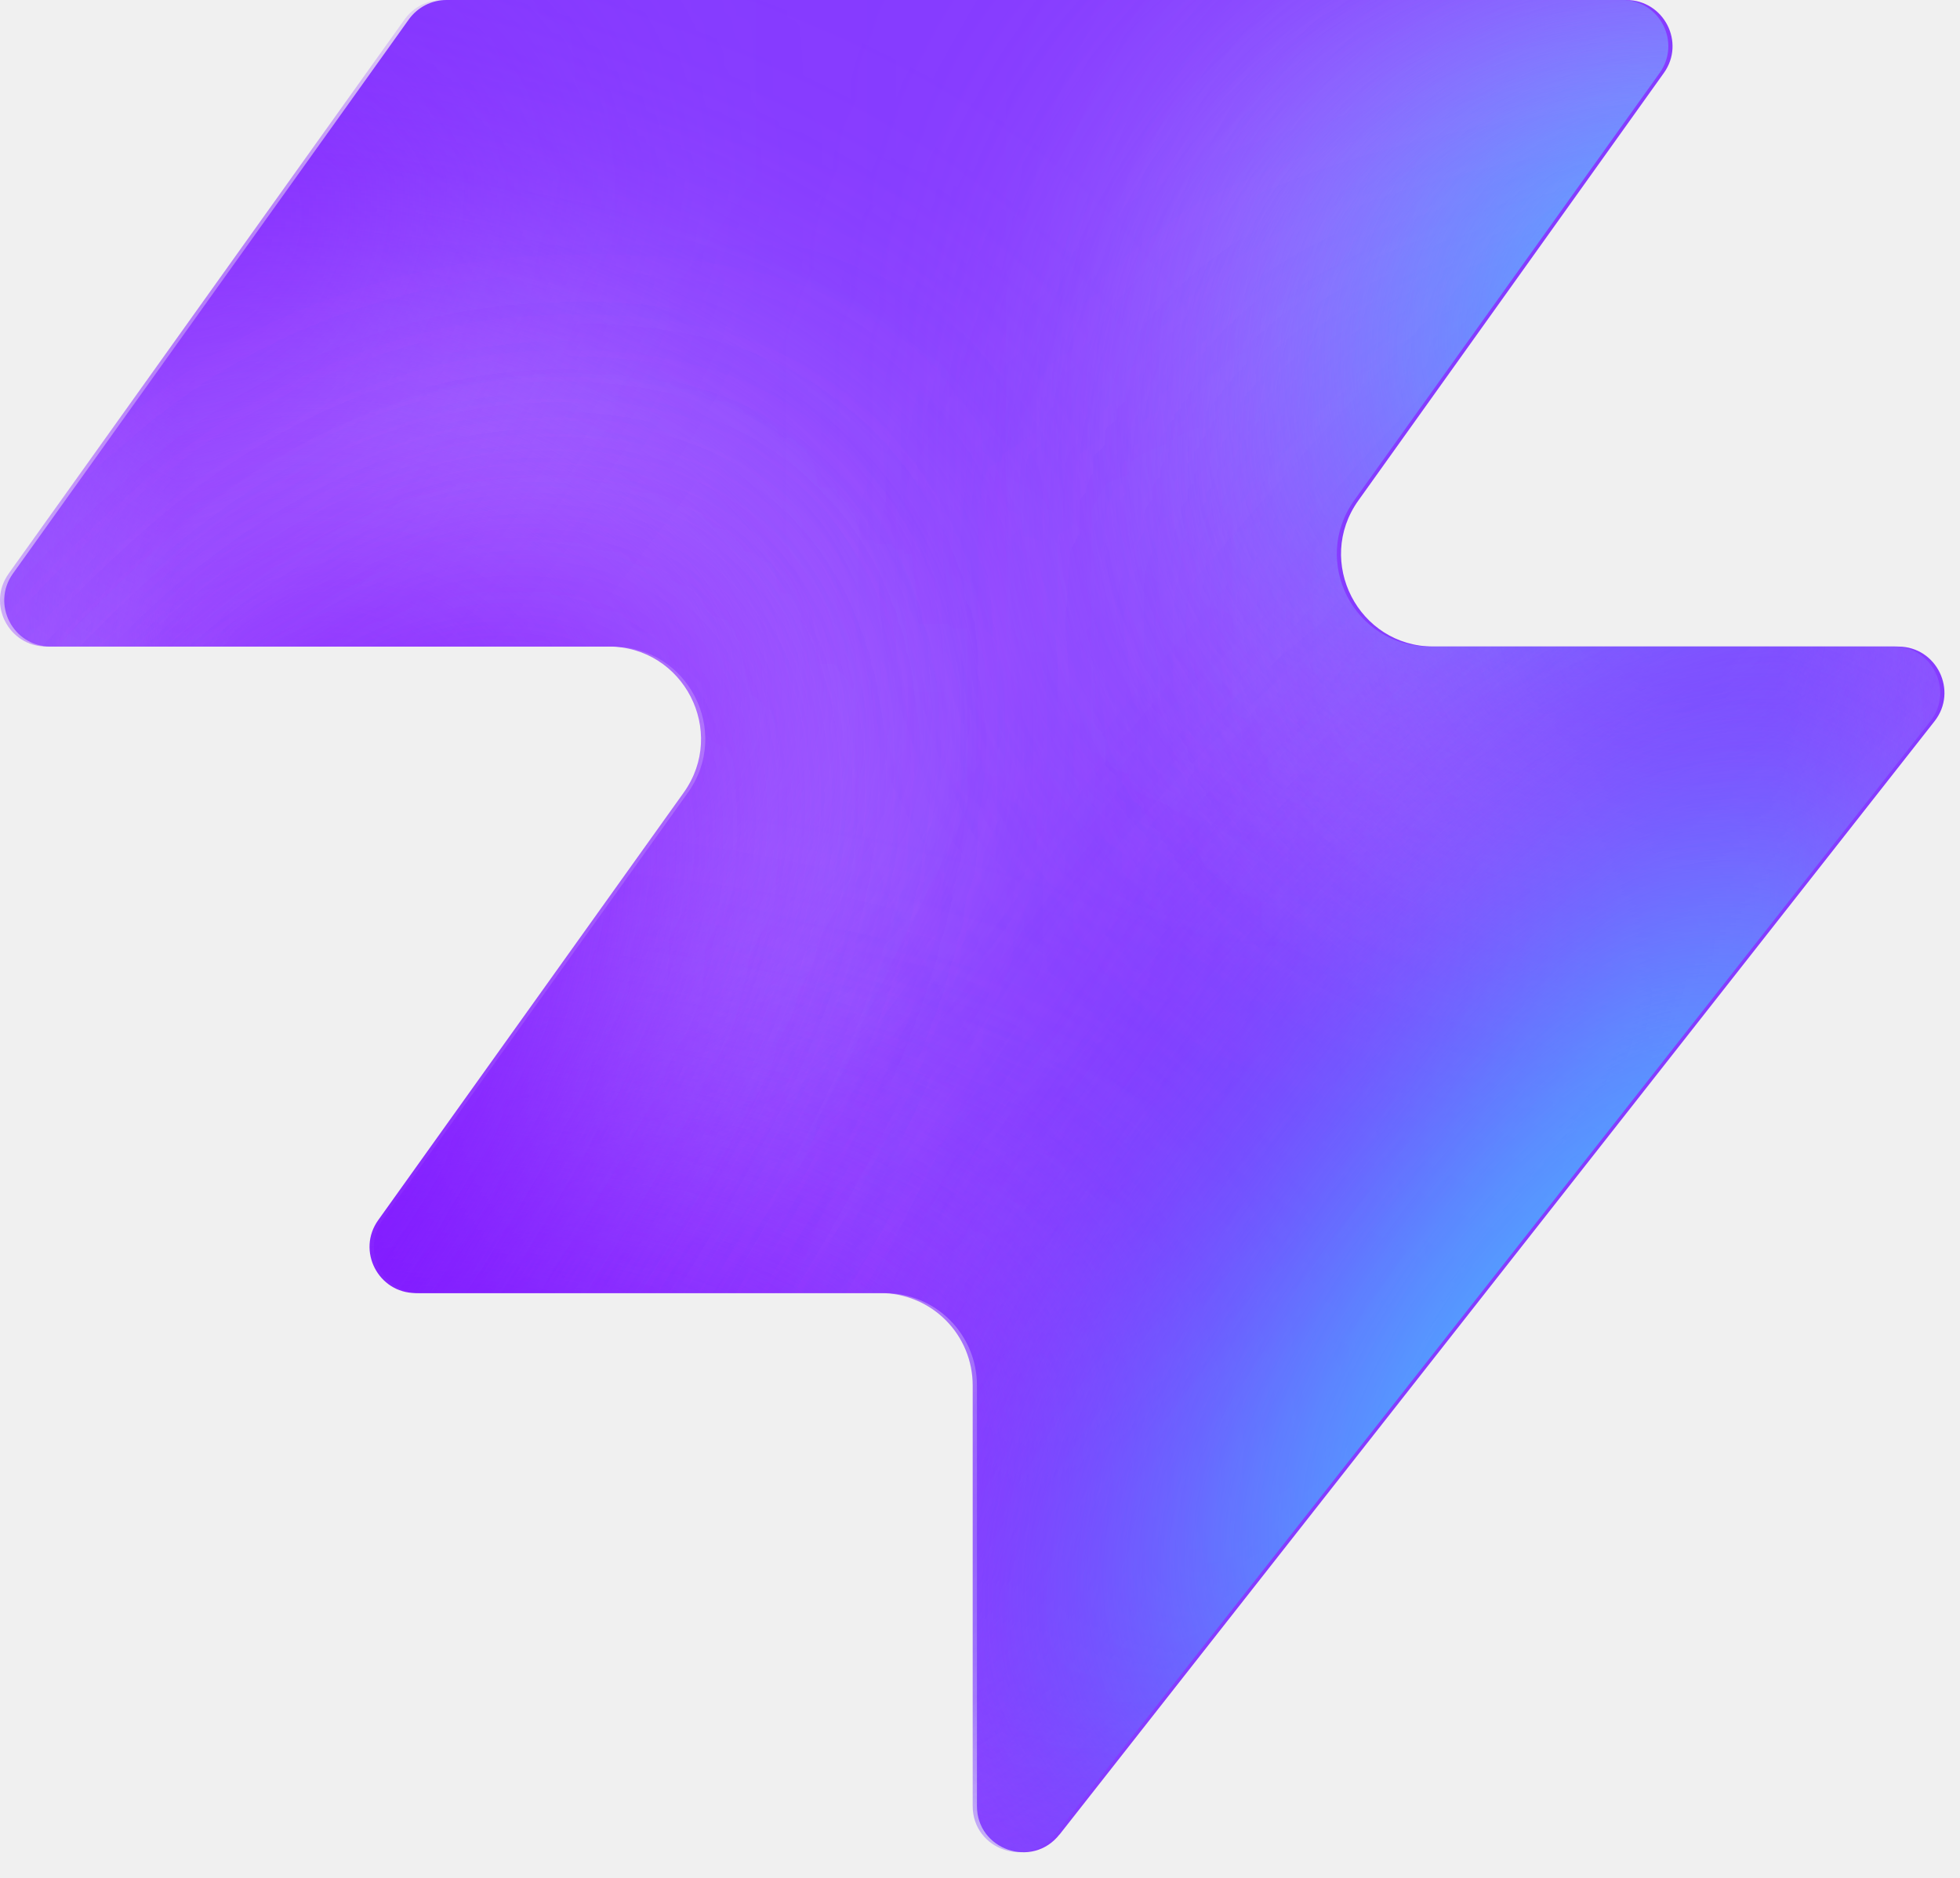
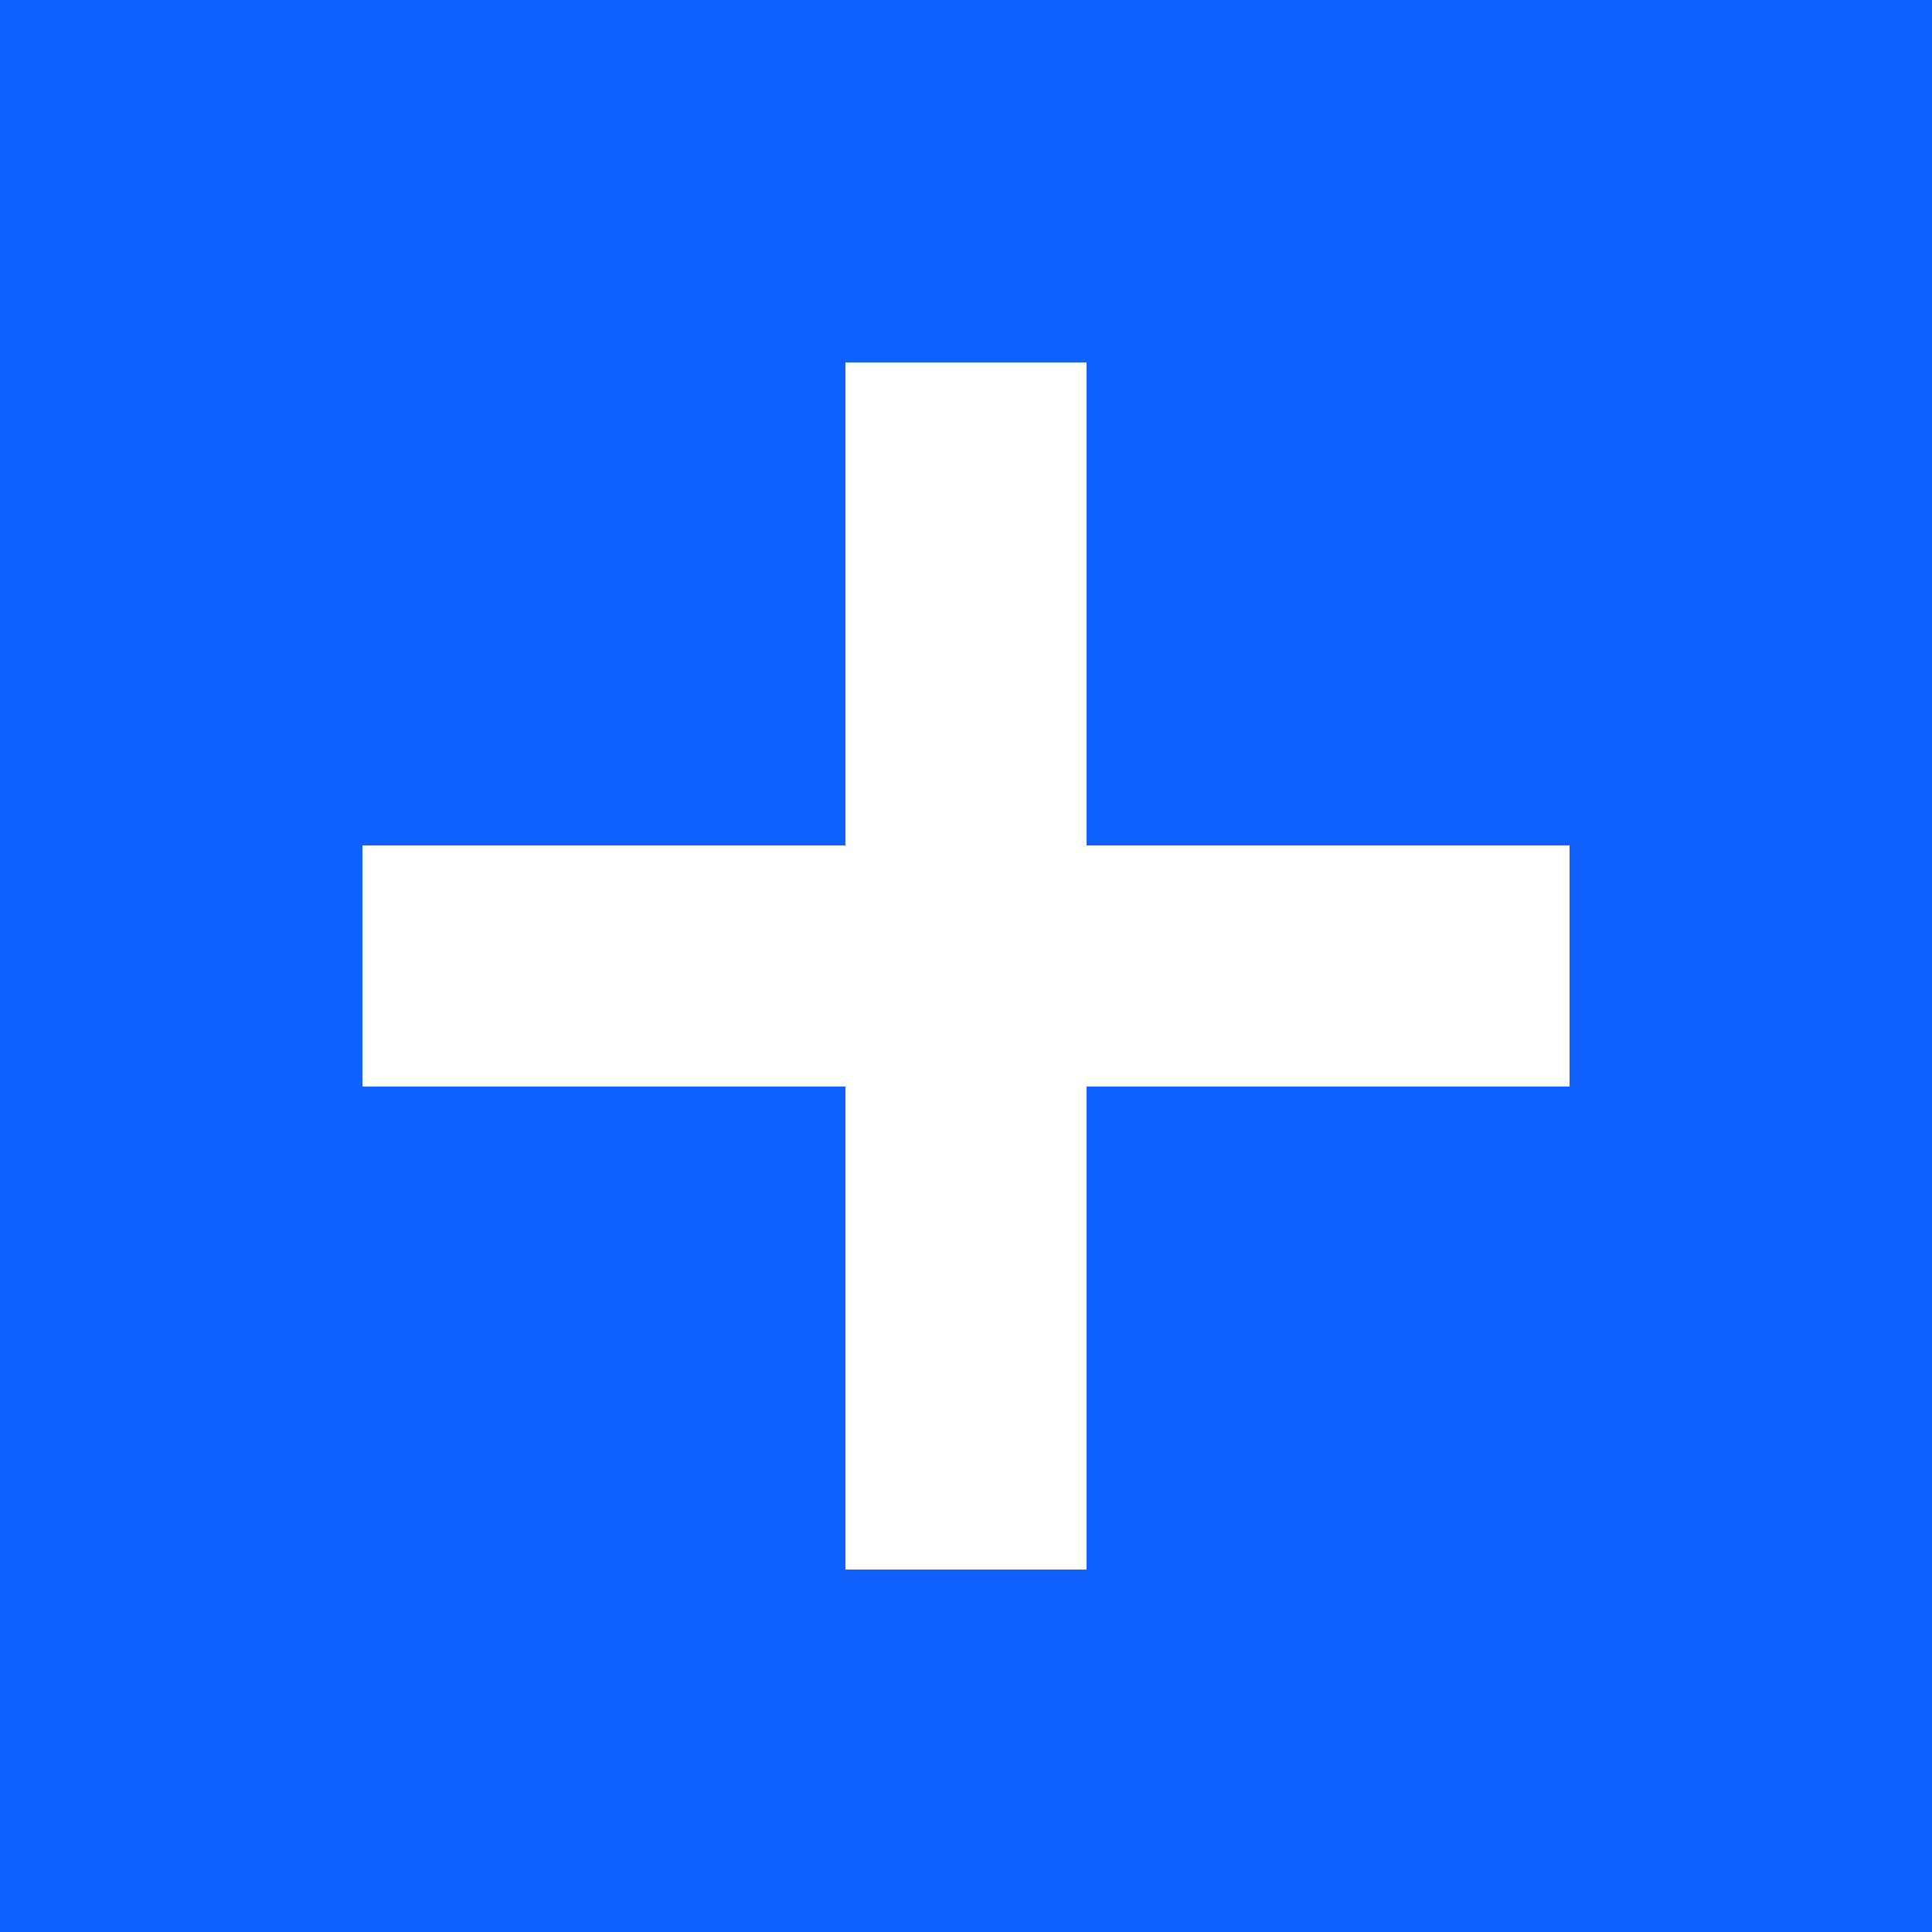
- <svg xmlns="http://www.w3.org/2000/svg" width="48" height="46" fill="none" viewBox="0 0 48 46">
-   <path fill="#863bff" d="M25.946 44.938c-.664.845-2.021.375-2.021-.698V33.937a2.26 2.26 0 0 0-2.262-2.262H10.287c-.92 0-1.456-1.04-.92-1.788l7.48-10.471c1.07-1.497 0-3.578-1.842-3.578H1.237c-.92 0-1.456-1.04-.92-1.788L10.013.474c.214-.297.556-.474.92-.474h28.894c.92 0 1.456 1.04.92 1.788l-7.48 10.471c-1.07 1.498 0 3.579 1.842 3.579h11.377c.943 0 1.473 1.088.89 1.83L25.947 44.94z" style="fill:#863bff;fill:color(display-p3 .525 .23 1);fill-opacity:1" />
-   <mask id="a" width="48" height="46" x="0" y="0" maskUnits="userSpaceOnUse" style="mask-type:alpha">
-     <path fill="#000" d="M25.842 44.938c-.664.844-2.021.375-2.021-.698V33.937a2.26 2.26 0 0 0-2.262-2.262H10.183c-.92 0-1.456-1.04-.92-1.788l7.48-10.471c1.07-1.498 0-3.579-1.842-3.579H1.133c-.92 0-1.456-1.04-.92-1.787L9.91.473c.214-.297.556-.474.92-.474h28.894c.92 0 1.456 1.04.92 1.788l-7.48 10.471c-1.07 1.498 0 3.578 1.842 3.578h11.377c.943 0 1.473 1.088.89 1.832L25.843 44.94z" style="fill:#000;fill-opacity:1" />
-   </mask>
-   <g mask="url(#a)">
-     <g filter="url(#b)">
-       <ellipse cx="5.508" cy="14.704" fill="#ede6ff" rx="5.508" ry="14.704" style="fill:#ede6ff;fill:color(display-p3 .927 .903 1);fill-opacity:1" transform="matrix(.00324 1 1 -.00324 -4.47 31.516)" />
-     </g>
-     <g filter="url(#c)">
-       <ellipse cx="10.399" cy="29.851" fill="#ede6ff" rx="10.399" ry="29.851" style="fill:#ede6ff;fill:color(display-p3 .927 .903 1);fill-opacity:1" transform="matrix(.00324 1 1 -.00324 -39.328 7.883)" />
-     </g>
-     <g filter="url(#d)">
-       <ellipse cx="5.508" cy="30.487" fill="#7e14ff" rx="5.508" ry="30.487" style="fill:#7e14ff;fill:color(display-p3 .492 .077 1);fill-opacity:1" transform="rotate(89.814 -25.913 -14.639)scale(1 -1)" />
-     </g>
-     <g filter="url(#e)">
-       <ellipse cx="5.508" cy="30.599" fill="#7e14ff" rx="5.508" ry="30.599" style="fill:#7e14ff;fill:color(display-p3 .492 .077 1);fill-opacity:1" transform="rotate(89.814 -32.644 -3.334)scale(1 -1)" />
-     </g>
-     <g filter="url(#f)">
-       <ellipse cx="5.508" cy="30.599" fill="#7e14ff" rx="5.508" ry="30.599" style="fill:#7e14ff;fill:color(display-p3 .492 .077 1);fill-opacity:1" transform="matrix(.00324 1 1 -.00324 -34.34 30.47)" />
-     </g>
-     <g filter="url(#g)">
-       <ellipse cx="14.072" cy="22.078" fill="#ede6ff" rx="14.072" ry="22.078" style="fill:#ede6ff;fill:color(display-p3 .927 .903 1);fill-opacity:1" transform="rotate(93.35 24.506 48.493)scale(-1 1)" />
-     </g>
-     <g filter="url(#h)">
-       <ellipse cx="3.47" cy="21.501" fill="#7e14ff" rx="3.47" ry="21.501" style="fill:#7e14ff;fill:color(display-p3 .492 .077 1);fill-opacity:1" transform="rotate(89.009 28.708 47.59)scale(-1 1)" />
-     </g>
-     <g filter="url(#i)">
-       <ellipse cx="3.47" cy="21.501" fill="#7e14ff" rx="3.47" ry="21.501" style="fill:#7e14ff;fill:color(display-p3 .492 .077 1);fill-opacity:1" transform="rotate(89.009 28.708 47.59)scale(-1 1)" />
-     </g>
-     <g filter="url(#j)">
-       <ellipse cx=".387" cy="8.972" fill="#7e14ff" rx="4.407" ry="29.108" style="fill:#7e14ff;fill:color(display-p3 .492 .077 1);fill-opacity:1" transform="rotate(39.51 .387 8.972)" />
-     </g>
-     <g filter="url(#k)">
-       <ellipse cx="47.523" cy="-6.092" fill="#7e14ff" rx="4.407" ry="29.108" style="fill:#7e14ff;fill:color(display-p3 .492 .077 1);fill-opacity:1" transform="rotate(37.892 47.523 -6.092)" />
-     </g>
-     <g filter="url(#l)">
-       <ellipse cx="41.412" cy="6.333" fill="#47bfff" rx="5.971" ry="9.665" style="fill:#47bfff;fill:color(display-p3 .28 .748 1);fill-opacity:1" transform="rotate(37.892 41.412 6.333)" />
-     </g>
-     <g filter="url(#m)">
-       <ellipse cx="-1.879" cy="38.332" fill="#7e14ff" rx="4.407" ry="29.108" style="fill:#7e14ff;fill:color(display-p3 .492 .077 1);fill-opacity:1" transform="rotate(37.892 -1.88 38.332)" />
-     </g>
-     <g filter="url(#n)">
-       <ellipse cx="-1.879" cy="38.332" fill="#7e14ff" rx="4.407" ry="29.108" style="fill:#7e14ff;fill:color(display-p3 .492 .077 1);fill-opacity:1" transform="rotate(37.892 -1.88 38.332)" />
-     </g>
-     <g filter="url(#o)">
-       <ellipse cx="35.651" cy="29.907" fill="#7e14ff" rx="4.407" ry="29.108" style="fill:#7e14ff;fill:color(display-p3 .492 .077 1);fill-opacity:1" transform="rotate(37.892 35.651 29.907)" />
-     </g>
-     <g filter="url(#p)">
-       <ellipse cx="38.418" cy="32.4" fill="#47bfff" rx="5.971" ry="15.297" style="fill:#47bfff;fill:color(display-p3 .28 .748 1);fill-opacity:1" transform="rotate(37.892 38.418 32.4)" />
-     </g>
-   </g>
-   <defs>
-     <filter id="b" width="60.045" height="41.654" x="-19.77" y="16.149" color-interpolation-filters="sRGB" filterUnits="userSpaceOnUse">
-       <feFlood flood-opacity="0" result="BackgroundImageFix" />
-       <feBlend in="SourceGraphic" in2="BackgroundImageFix" result="shape" />
-       <feGaussianBlur result="effect1_foregroundBlur_2002_17158" stdDeviation="7.659" />
-     </filter>
-     <filter id="c" width="90.34" height="51.437" x="-54.613" y="-7.533" color-interpolation-filters="sRGB" filterUnits="userSpaceOnUse">
-       <feFlood flood-opacity="0" result="BackgroundImageFix" />
-       <feBlend in="SourceGraphic" in2="BackgroundImageFix" result="shape" />
-       <feGaussianBlur result="effect1_foregroundBlur_2002_17158" stdDeviation="7.659" />
-     </filter>
-     <filter id="d" width="79.355" height="29.4" x="-49.64" y="2.03" color-interpolation-filters="sRGB" filterUnits="userSpaceOnUse">
-       <feFlood flood-opacity="0" result="BackgroundImageFix" />
-       <feBlend in="SourceGraphic" in2="BackgroundImageFix" result="shape" />
-       <feGaussianBlur result="effect1_foregroundBlur_2002_17158" stdDeviation="4.596" />
-     </filter>
-     <filter id="e" width="79.579" height="29.4" x="-45.045" y="20.029" color-interpolation-filters="sRGB" filterUnits="userSpaceOnUse">
-       <feFlood flood-opacity="0" result="BackgroundImageFix" />
-       <feBlend in="SourceGraphic" in2="BackgroundImageFix" result="shape" />
-       <feGaussianBlur result="effect1_foregroundBlur_2002_17158" stdDeviation="4.596" />
-     </filter>
-     <filter id="f" width="79.579" height="29.4" x="-43.513" y="21.178" color-interpolation-filters="sRGB" filterUnits="userSpaceOnUse">
-       <feFlood flood-opacity="0" result="BackgroundImageFix" />
-       <feBlend in="SourceGraphic" in2="BackgroundImageFix" result="shape" />
-       <feGaussianBlur result="effect1_foregroundBlur_2002_17158" stdDeviation="4.596" />
-     </filter>
-     <filter id="g" width="74.749" height="58.852" x="15.756" y="-17.901" color-interpolation-filters="sRGB" filterUnits="userSpaceOnUse">
-       <feFlood flood-opacity="0" result="BackgroundImageFix" />
-       <feBlend in="SourceGraphic" in2="BackgroundImageFix" result="shape" />
-       <feGaussianBlur result="effect1_foregroundBlur_2002_17158" stdDeviation="7.659" />
-     </filter>
-     <filter id="h" width="61.377" height="25.362" x="23.548" y="2.284" color-interpolation-filters="sRGB" filterUnits="userSpaceOnUse">
-       <feFlood flood-opacity="0" result="BackgroundImageFix" />
-       <feBlend in="SourceGraphic" in2="BackgroundImageFix" result="shape" />
-       <feGaussianBlur result="effect1_foregroundBlur_2002_17158" stdDeviation="4.596" />
-     </filter>
-     <filter id="i" width="61.377" height="25.362" x="23.548" y="2.284" color-interpolation-filters="sRGB" filterUnits="userSpaceOnUse">
-       <feFlood flood-opacity="0" result="BackgroundImageFix" />
-       <feBlend in="SourceGraphic" in2="BackgroundImageFix" result="shape" />
-       <feGaussianBlur result="effect1_foregroundBlur_2002_17158" stdDeviation="4.596" />
-     </filter>
-     <filter id="j" width="56.045" height="63.649" x="-27.636" y="-22.853" color-interpolation-filters="sRGB" filterUnits="userSpaceOnUse">
-       <feFlood flood-opacity="0" result="BackgroundImageFix" />
-       <feBlend in="SourceGraphic" in2="BackgroundImageFix" result="shape" />
-       <feGaussianBlur result="effect1_foregroundBlur_2002_17158" stdDeviation="4.596" />
-     </filter>
-     <filter id="k" width="54.814" height="64.646" x="20.116" y="-38.415" color-interpolation-filters="sRGB" filterUnits="userSpaceOnUse">
-       <feFlood flood-opacity="0" result="BackgroundImageFix" />
-       <feBlend in="SourceGraphic" in2="BackgroundImageFix" result="shape" />
-       <feGaussianBlur result="effect1_foregroundBlur_2002_17158" stdDeviation="4.596" />
-     </filter>
-     <filter id="l" width="33.541" height="35.313" x="24.641" y="-11.323" color-interpolation-filters="sRGB" filterUnits="userSpaceOnUse">
-       <feFlood flood-opacity="0" result="BackgroundImageFix" />
-       <feBlend in="SourceGraphic" in2="BackgroundImageFix" result="shape" />
-       <feGaussianBlur result="effect1_foregroundBlur_2002_17158" stdDeviation="4.596" />
-     </filter>
-     <filter id="m" width="54.814" height="64.646" x="-29.286" y="6.009" color-interpolation-filters="sRGB" filterUnits="userSpaceOnUse">
-       <feFlood flood-opacity="0" result="BackgroundImageFix" />
-       <feBlend in="SourceGraphic" in2="BackgroundImageFix" result="shape" />
-       <feGaussianBlur result="effect1_foregroundBlur_2002_17158" stdDeviation="4.596" />
-     </filter>
-     <filter id="n" width="54.814" height="64.646" x="-29.286" y="6.009" color-interpolation-filters="sRGB" filterUnits="userSpaceOnUse">
-       <feFlood flood-opacity="0" result="BackgroundImageFix" />
-       <feBlend in="SourceGraphic" in2="BackgroundImageFix" result="shape" />
-       <feGaussianBlur result="effect1_foregroundBlur_2002_17158" stdDeviation="4.596" />
-     </filter>
-     <filter id="o" width="54.814" height="64.646" x="8.244" y="-2.416" color-interpolation-filters="sRGB" filterUnits="userSpaceOnUse">
-       <feFlood flood-opacity="0" result="BackgroundImageFix" />
-       <feBlend in="SourceGraphic" in2="BackgroundImageFix" result="shape" />
-       <feGaussianBlur result="effect1_foregroundBlur_2002_17158" stdDeviation="4.596" />
-     </filter>
-     <filter id="p" width="39.409" height="43.623" x="18.713" y="10.588" color-interpolation-filters="sRGB" filterUnits="userSpaceOnUse">
-       <feFlood flood-opacity="0" result="BackgroundImageFix" />
-       <feBlend in="SourceGraphic" in2="BackgroundImageFix" result="shape" />
-       <feGaussianBlur result="effect1_foregroundBlur_2002_17158" stdDeviation="4.596" />
-     </filter>
-   </defs>
+ <svg xmlns="http://www.w3.org/2000/svg" viewBox="0 0 32 32" width="32" height="32" shape-rendering="crispEdges">
+   <rect width="32" height="32" fill="#0f62fe" />
+   <rect x="6" y="14" width="20" height="4" fill="#ffffff" />
+   <rect x="14" y="6" width="4" height="20" fill="#ffffff" />
</svg>
